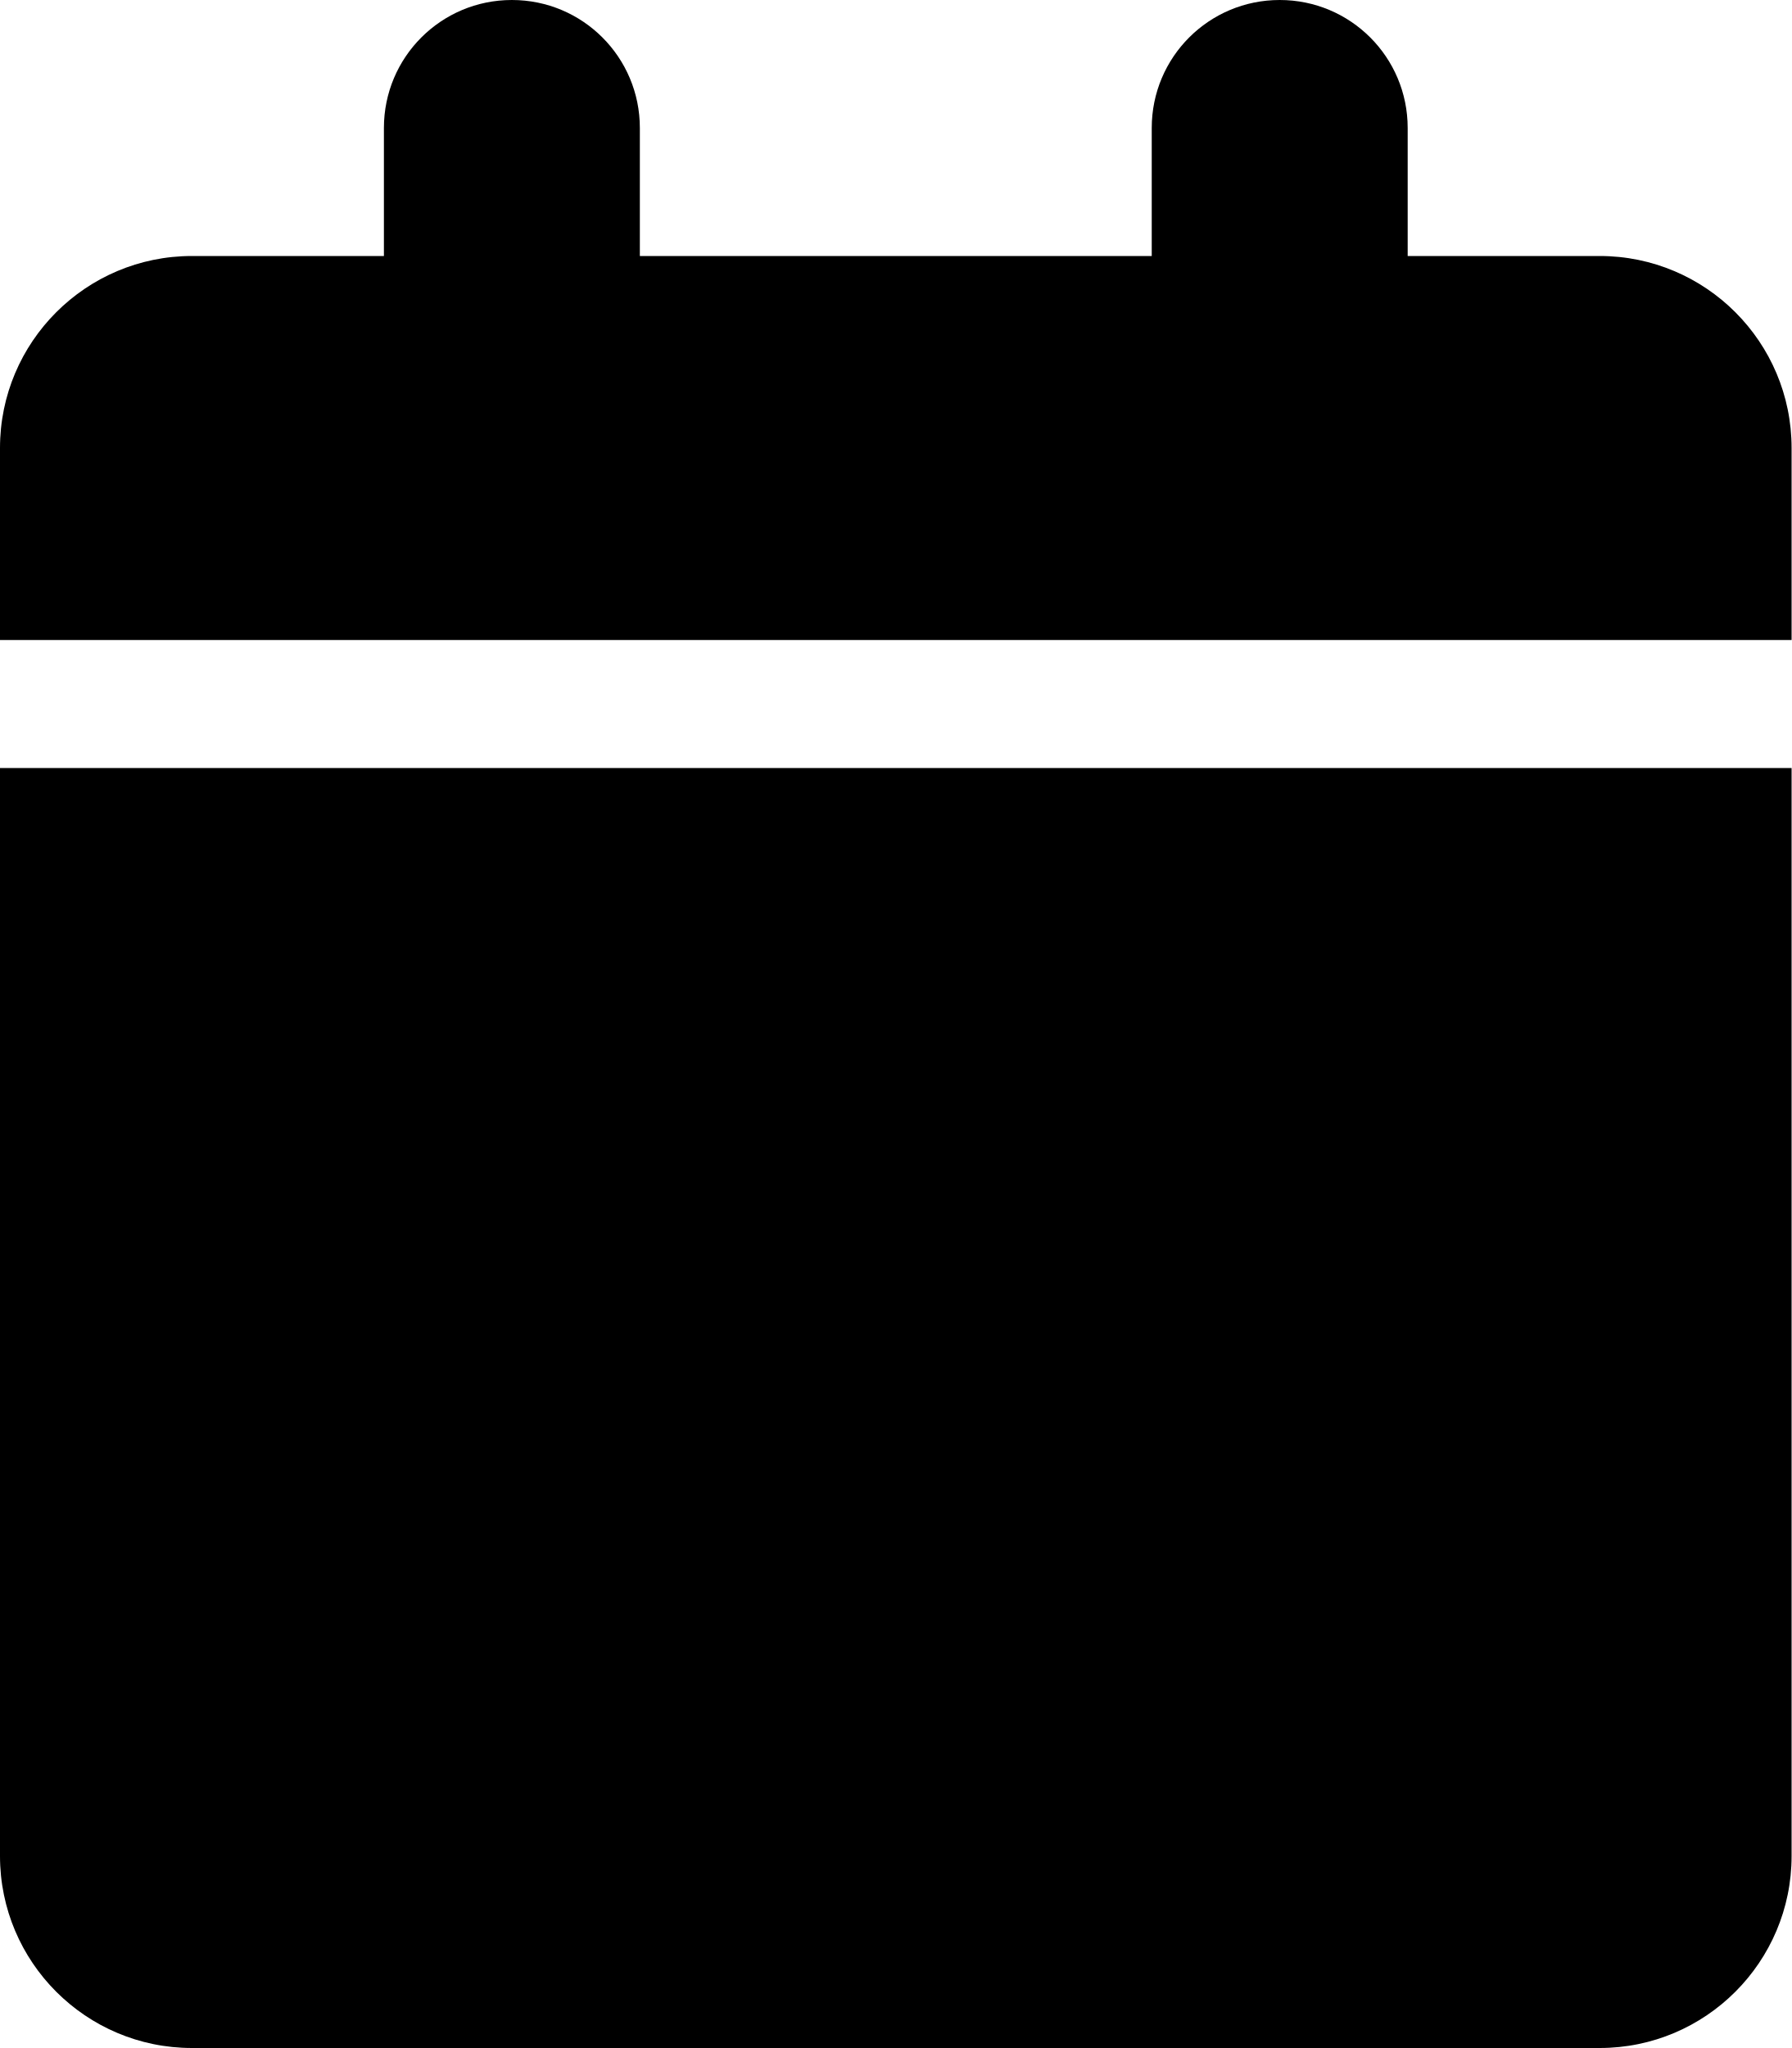
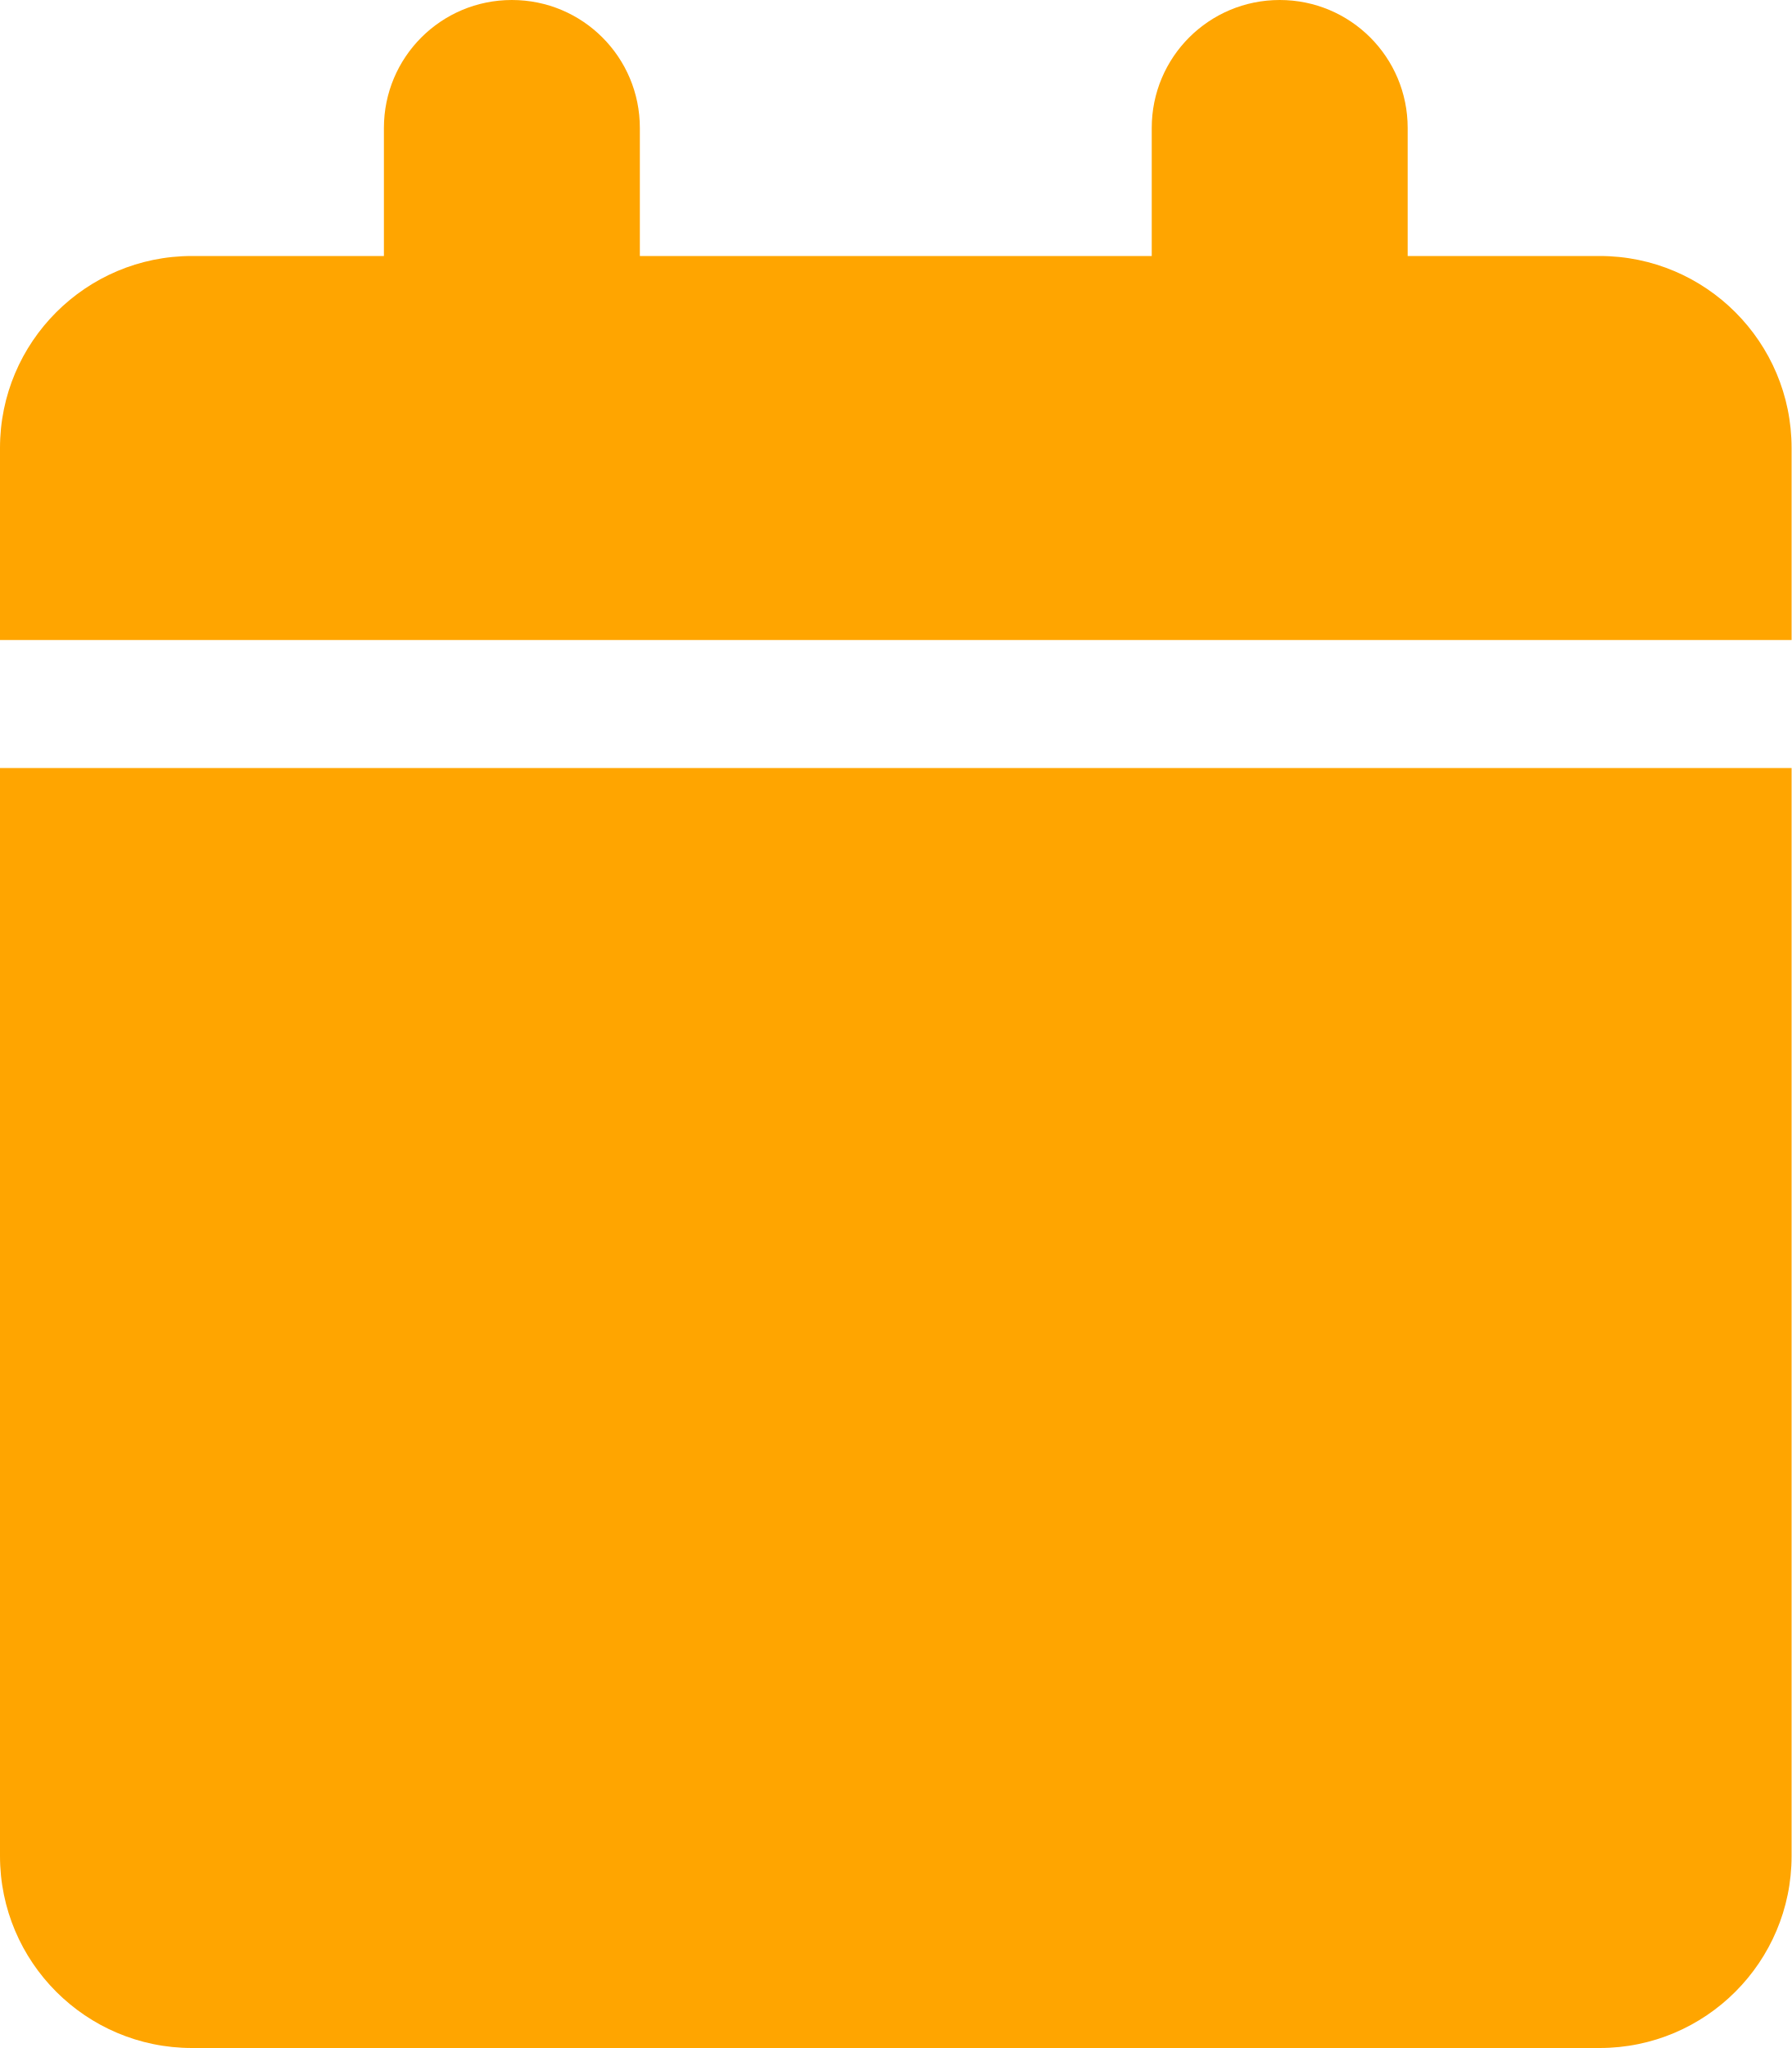
<svg xmlns="http://www.w3.org/2000/svg" viewBox="0 0 448 512">
-   <path d="M96 32V64H48C21.5 64 0 85.5 0 112v48H448V112c0-26.5-21.5-48-48-48H352V32c0-17.7-14.3-32-32-32s-32 14.3-32 32V64H160V32c0-17.7-14.3-32-32-32S96 14.3 96 32zM448 192H0V464c0 26.5 21.5 48 48 48H400c26.5 0 48-21.5 48-48V192z" />
+   <path fill="orange" d="M96 32V64H48C21.5 64 0 85.5 0 112v48H448V112c0-26.5-21.5-48-48-48H352V32c0-17.7-14.3-32-32-32s-32 14.3-32 32V64H160V32c0-17.7-14.3-32-32-32S96 14.3 96 32zM448 192H0V464c0 26.5 21.5 48 48 48H400c26.5 0 48-21.5 48-48V192z" />
</svg>
